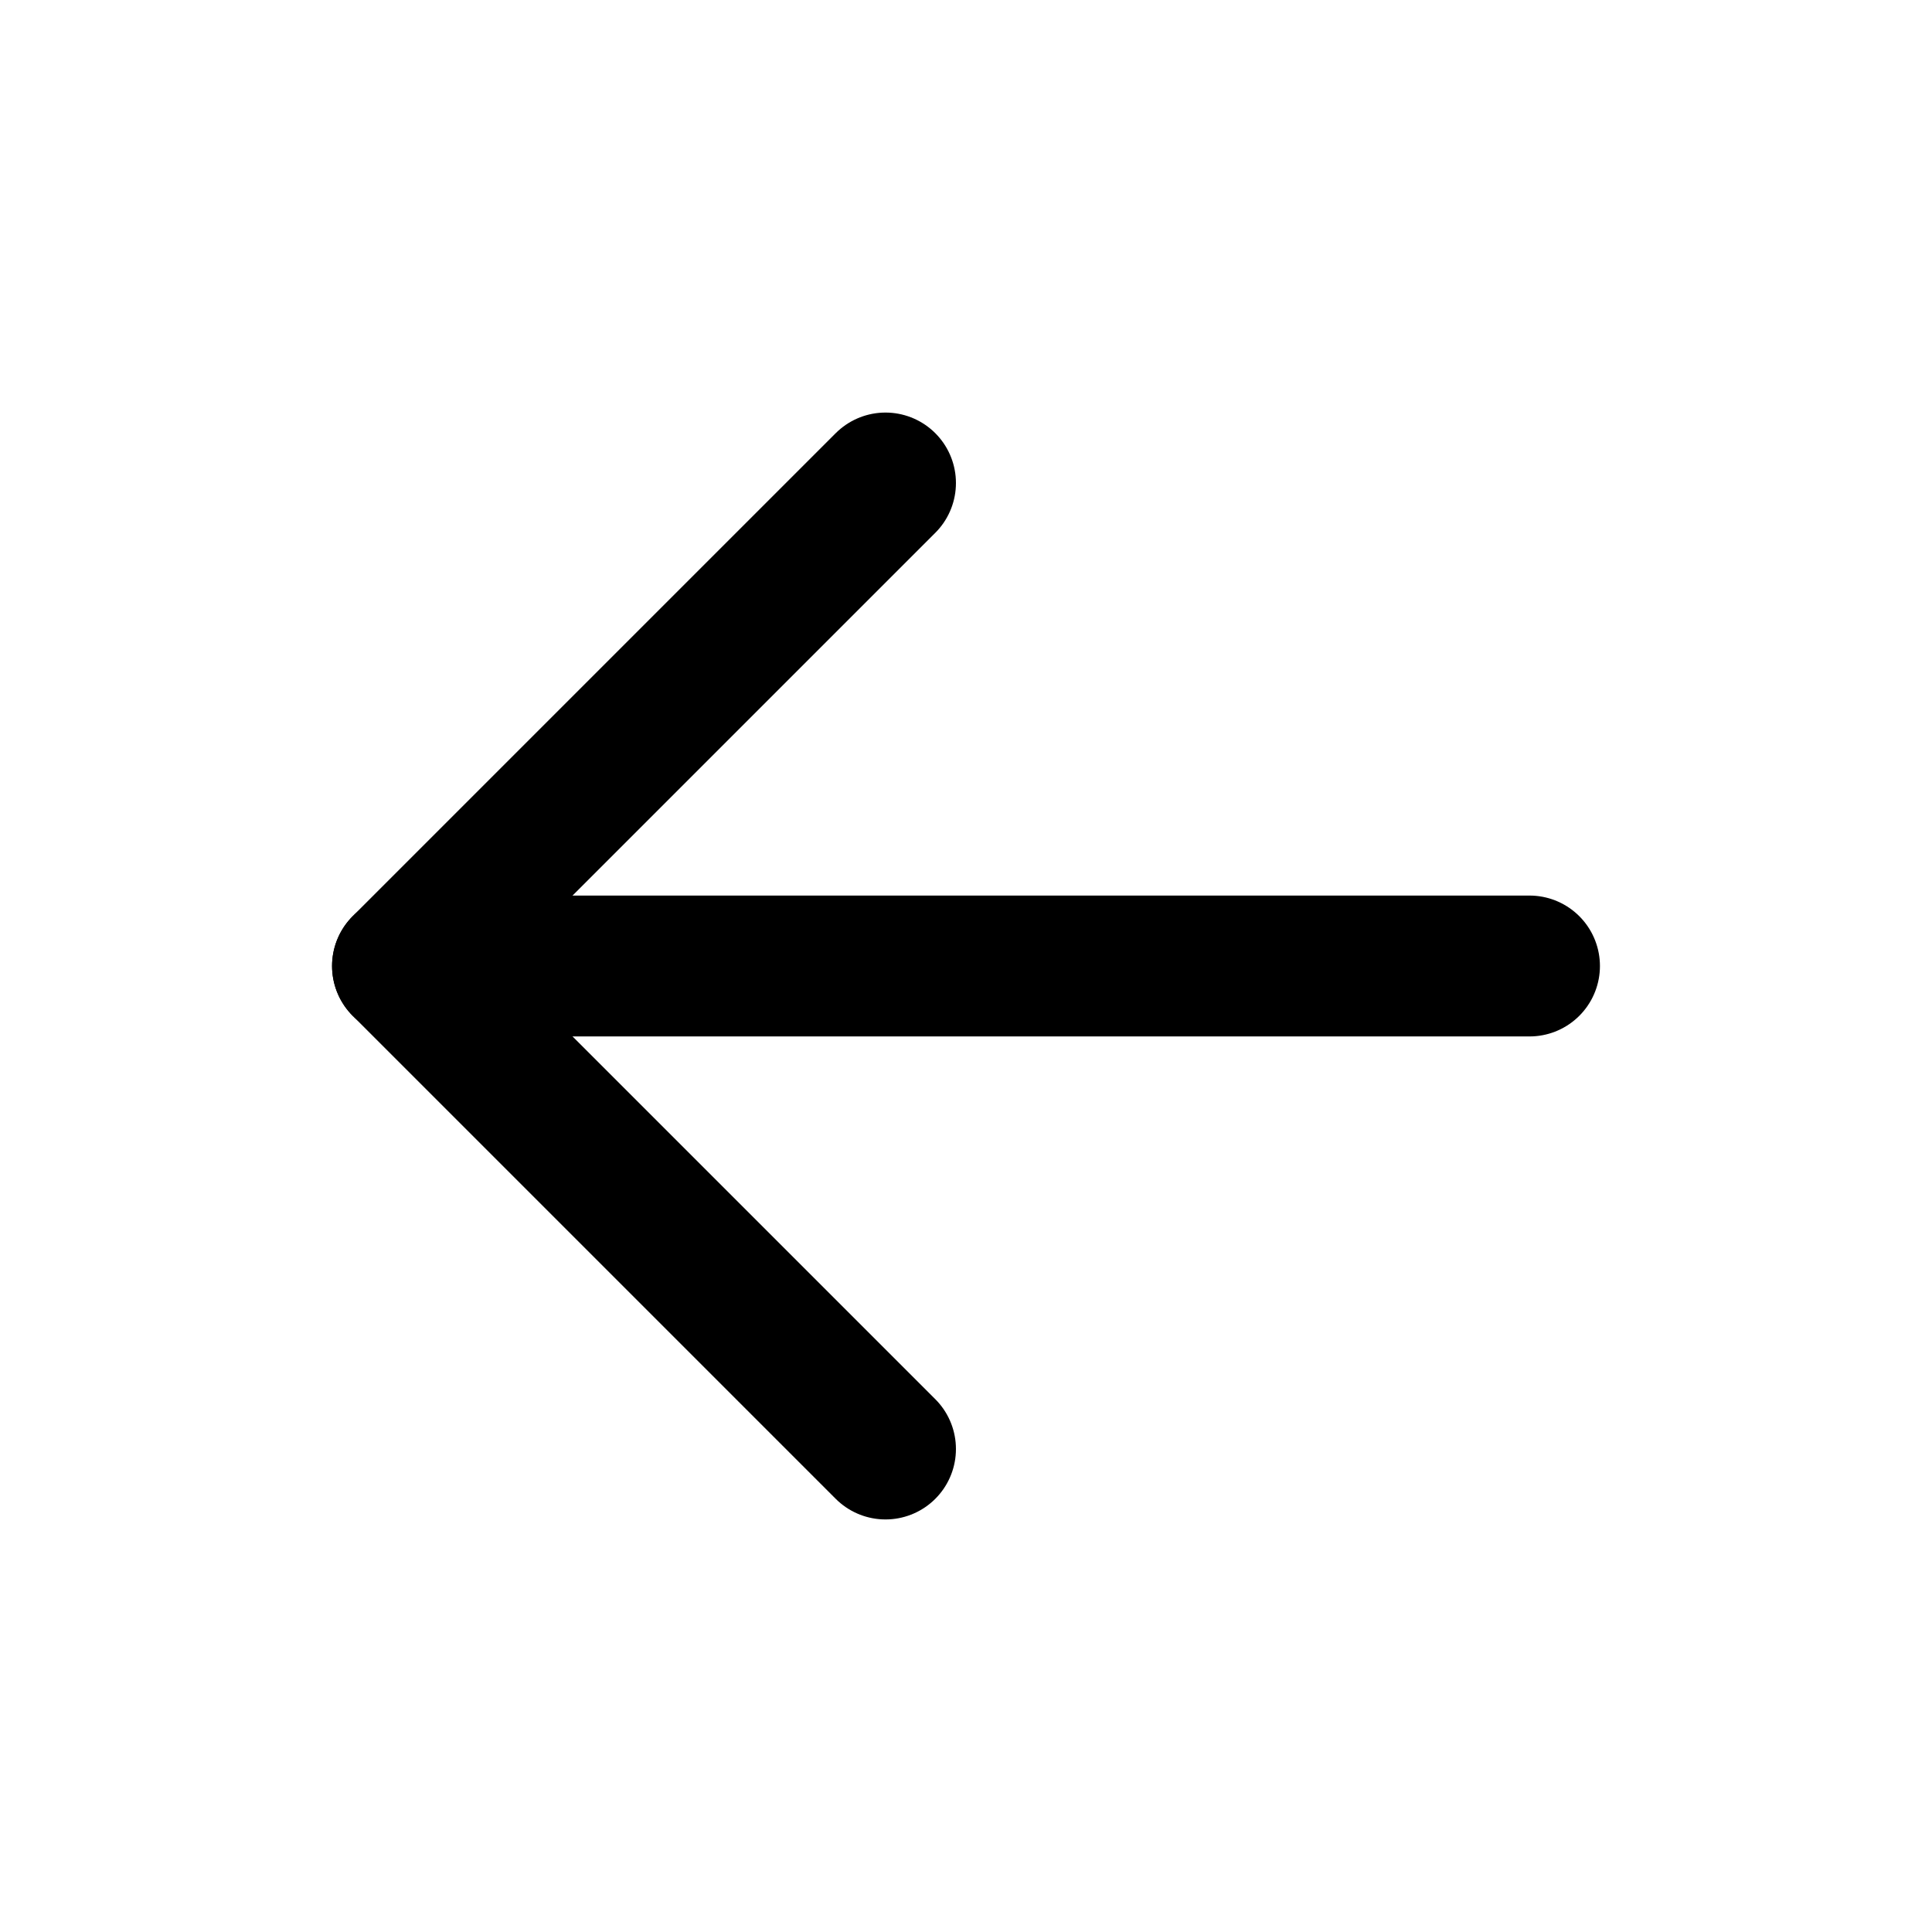
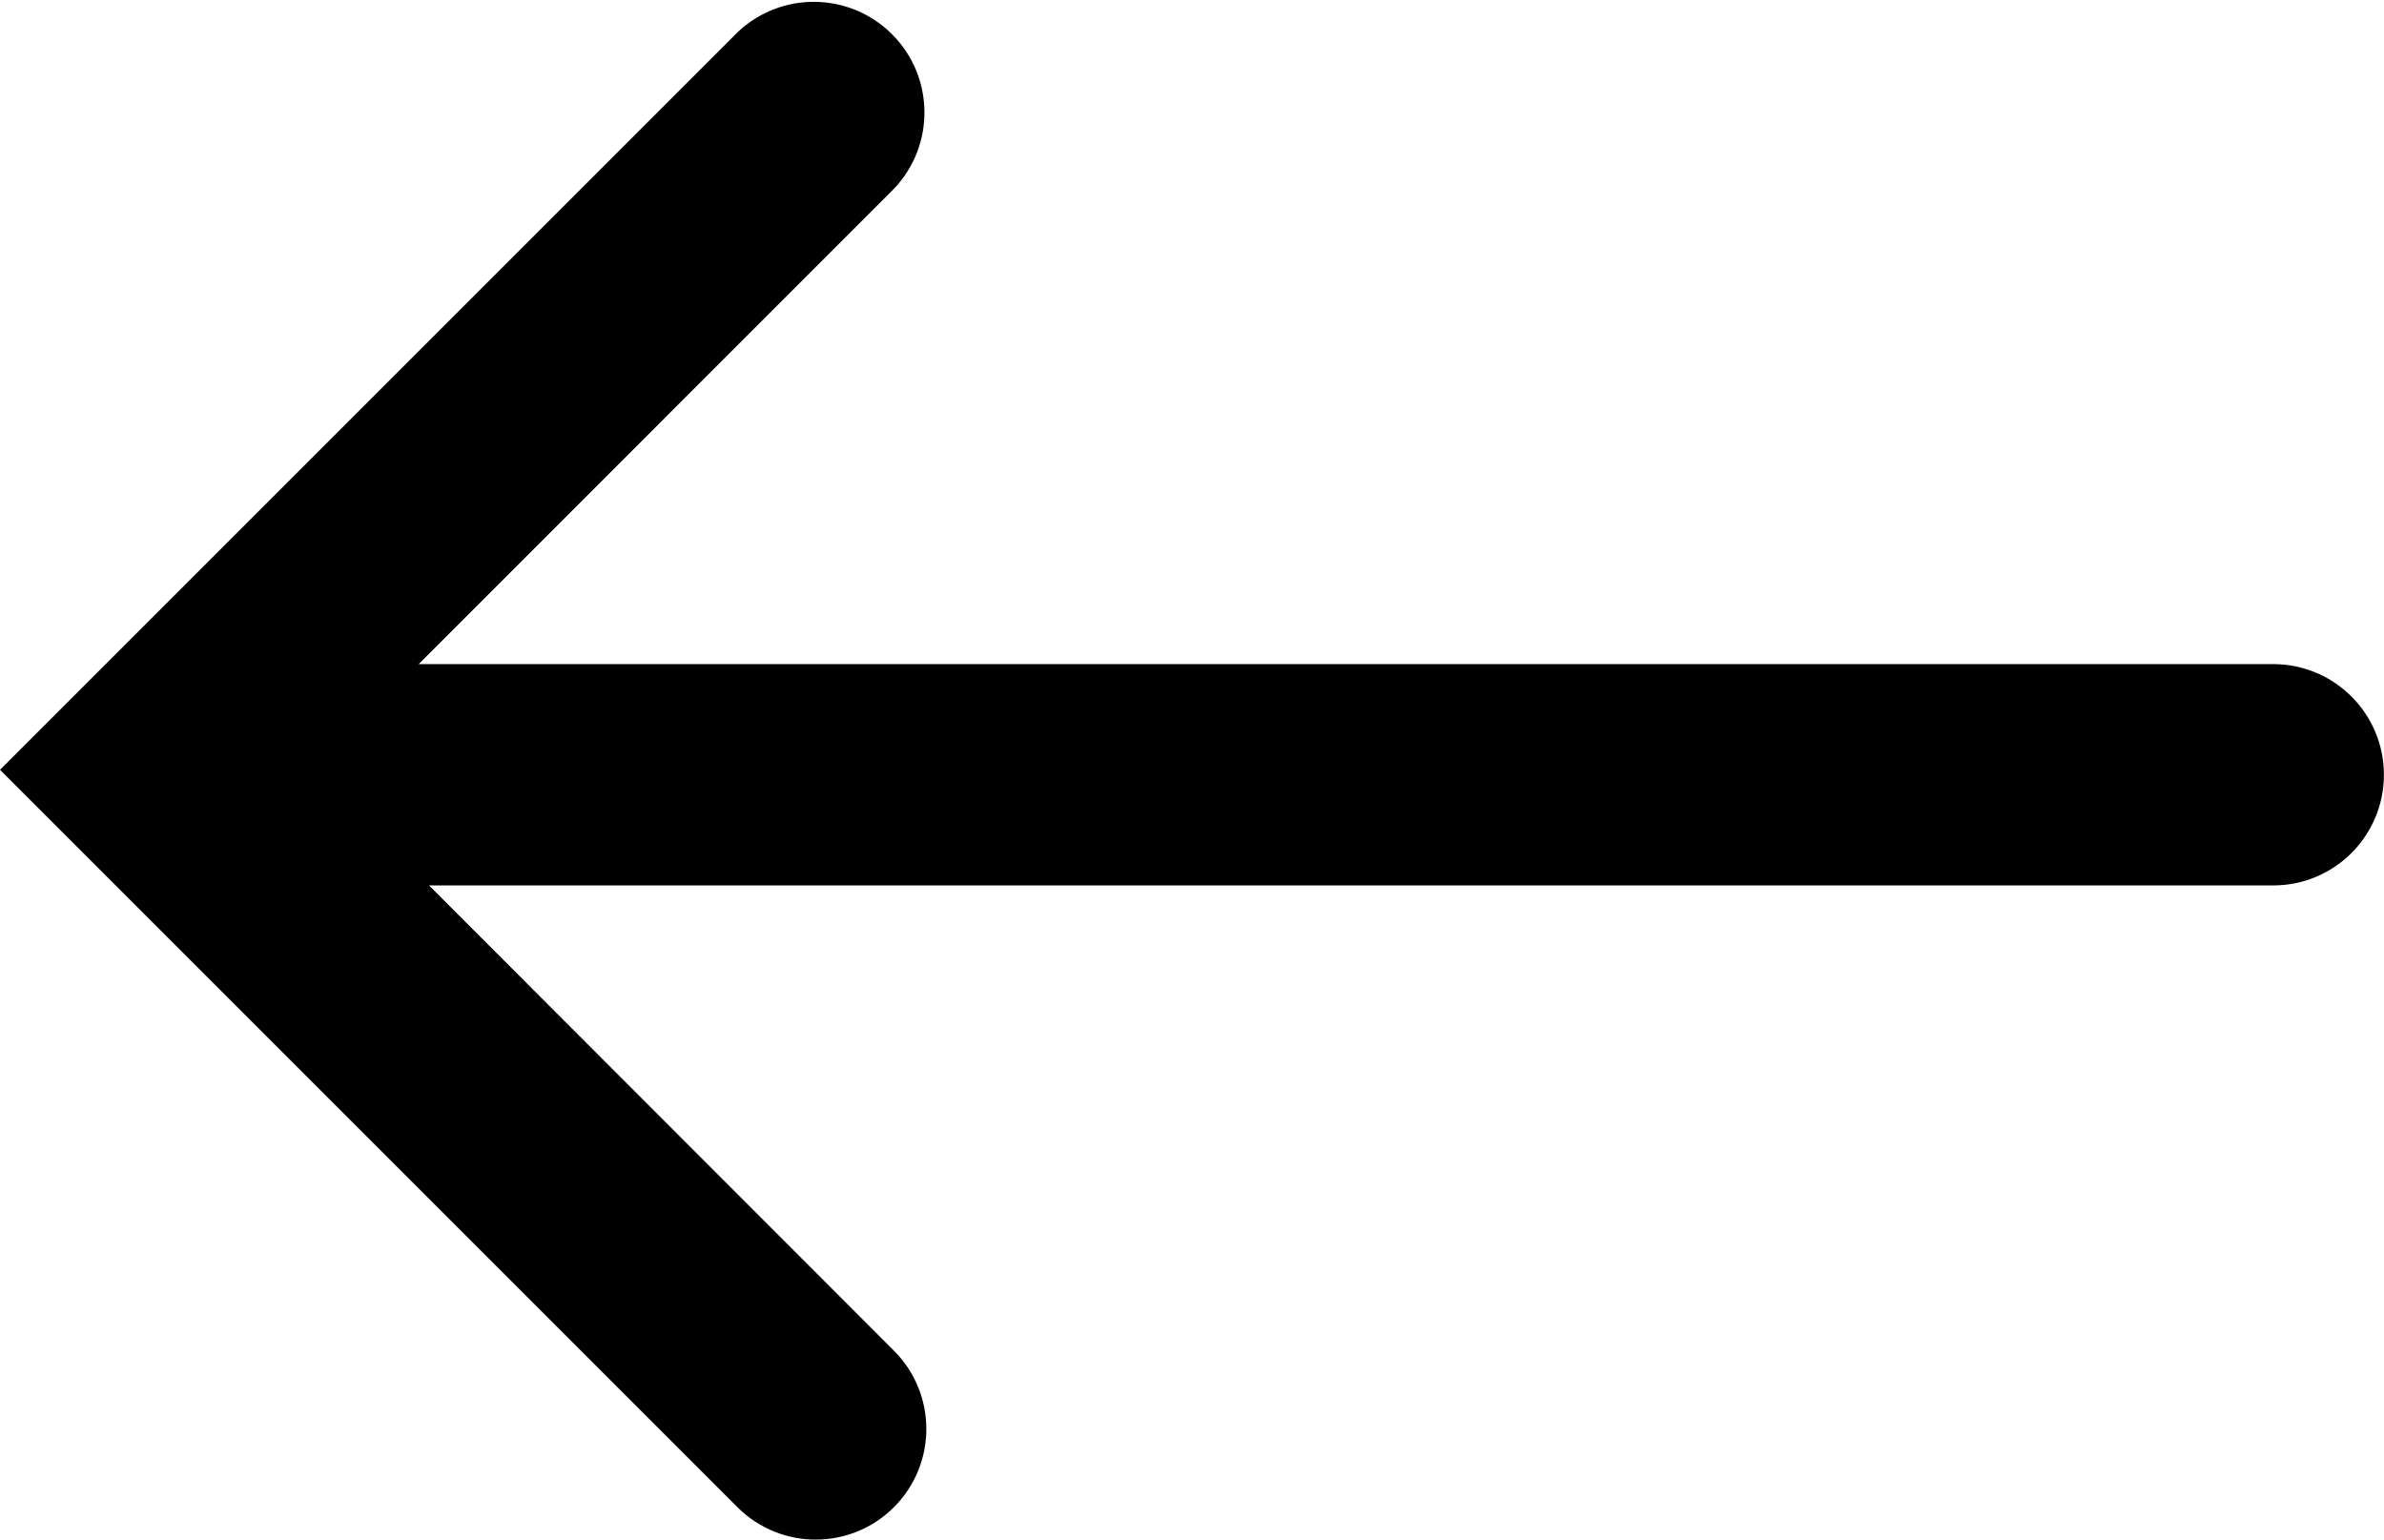
- <svg xmlns="http://www.w3.org/2000/svg" viewBox="0 0 24 24" fill="none" stroke="currentColor" stroke-width="1.75" stroke-linecap="round" stroke-linejoin="round" aria-hidden="true" focusable="false">
-   <path d="M19 12H5" />
-   <path d="m11 6-6 6 6 6" />
+ <svg xmlns="http://www.w3.org/2000/svg" viewBox="0 0 24 15.5" fill="currentColor" aria-hidden="true" focusable="false">
+   <path d="M7.424.326 0 7.75l7.424 7.424a1.114 1.114 0 0 0 1.575-1.576l-4.68-4.684h18.566a1.114 1.114 0 0 0 0-2.228H4.215l4.783-4.784A1.114 1.114 0 0 0 7.424.326" />
</svg>
